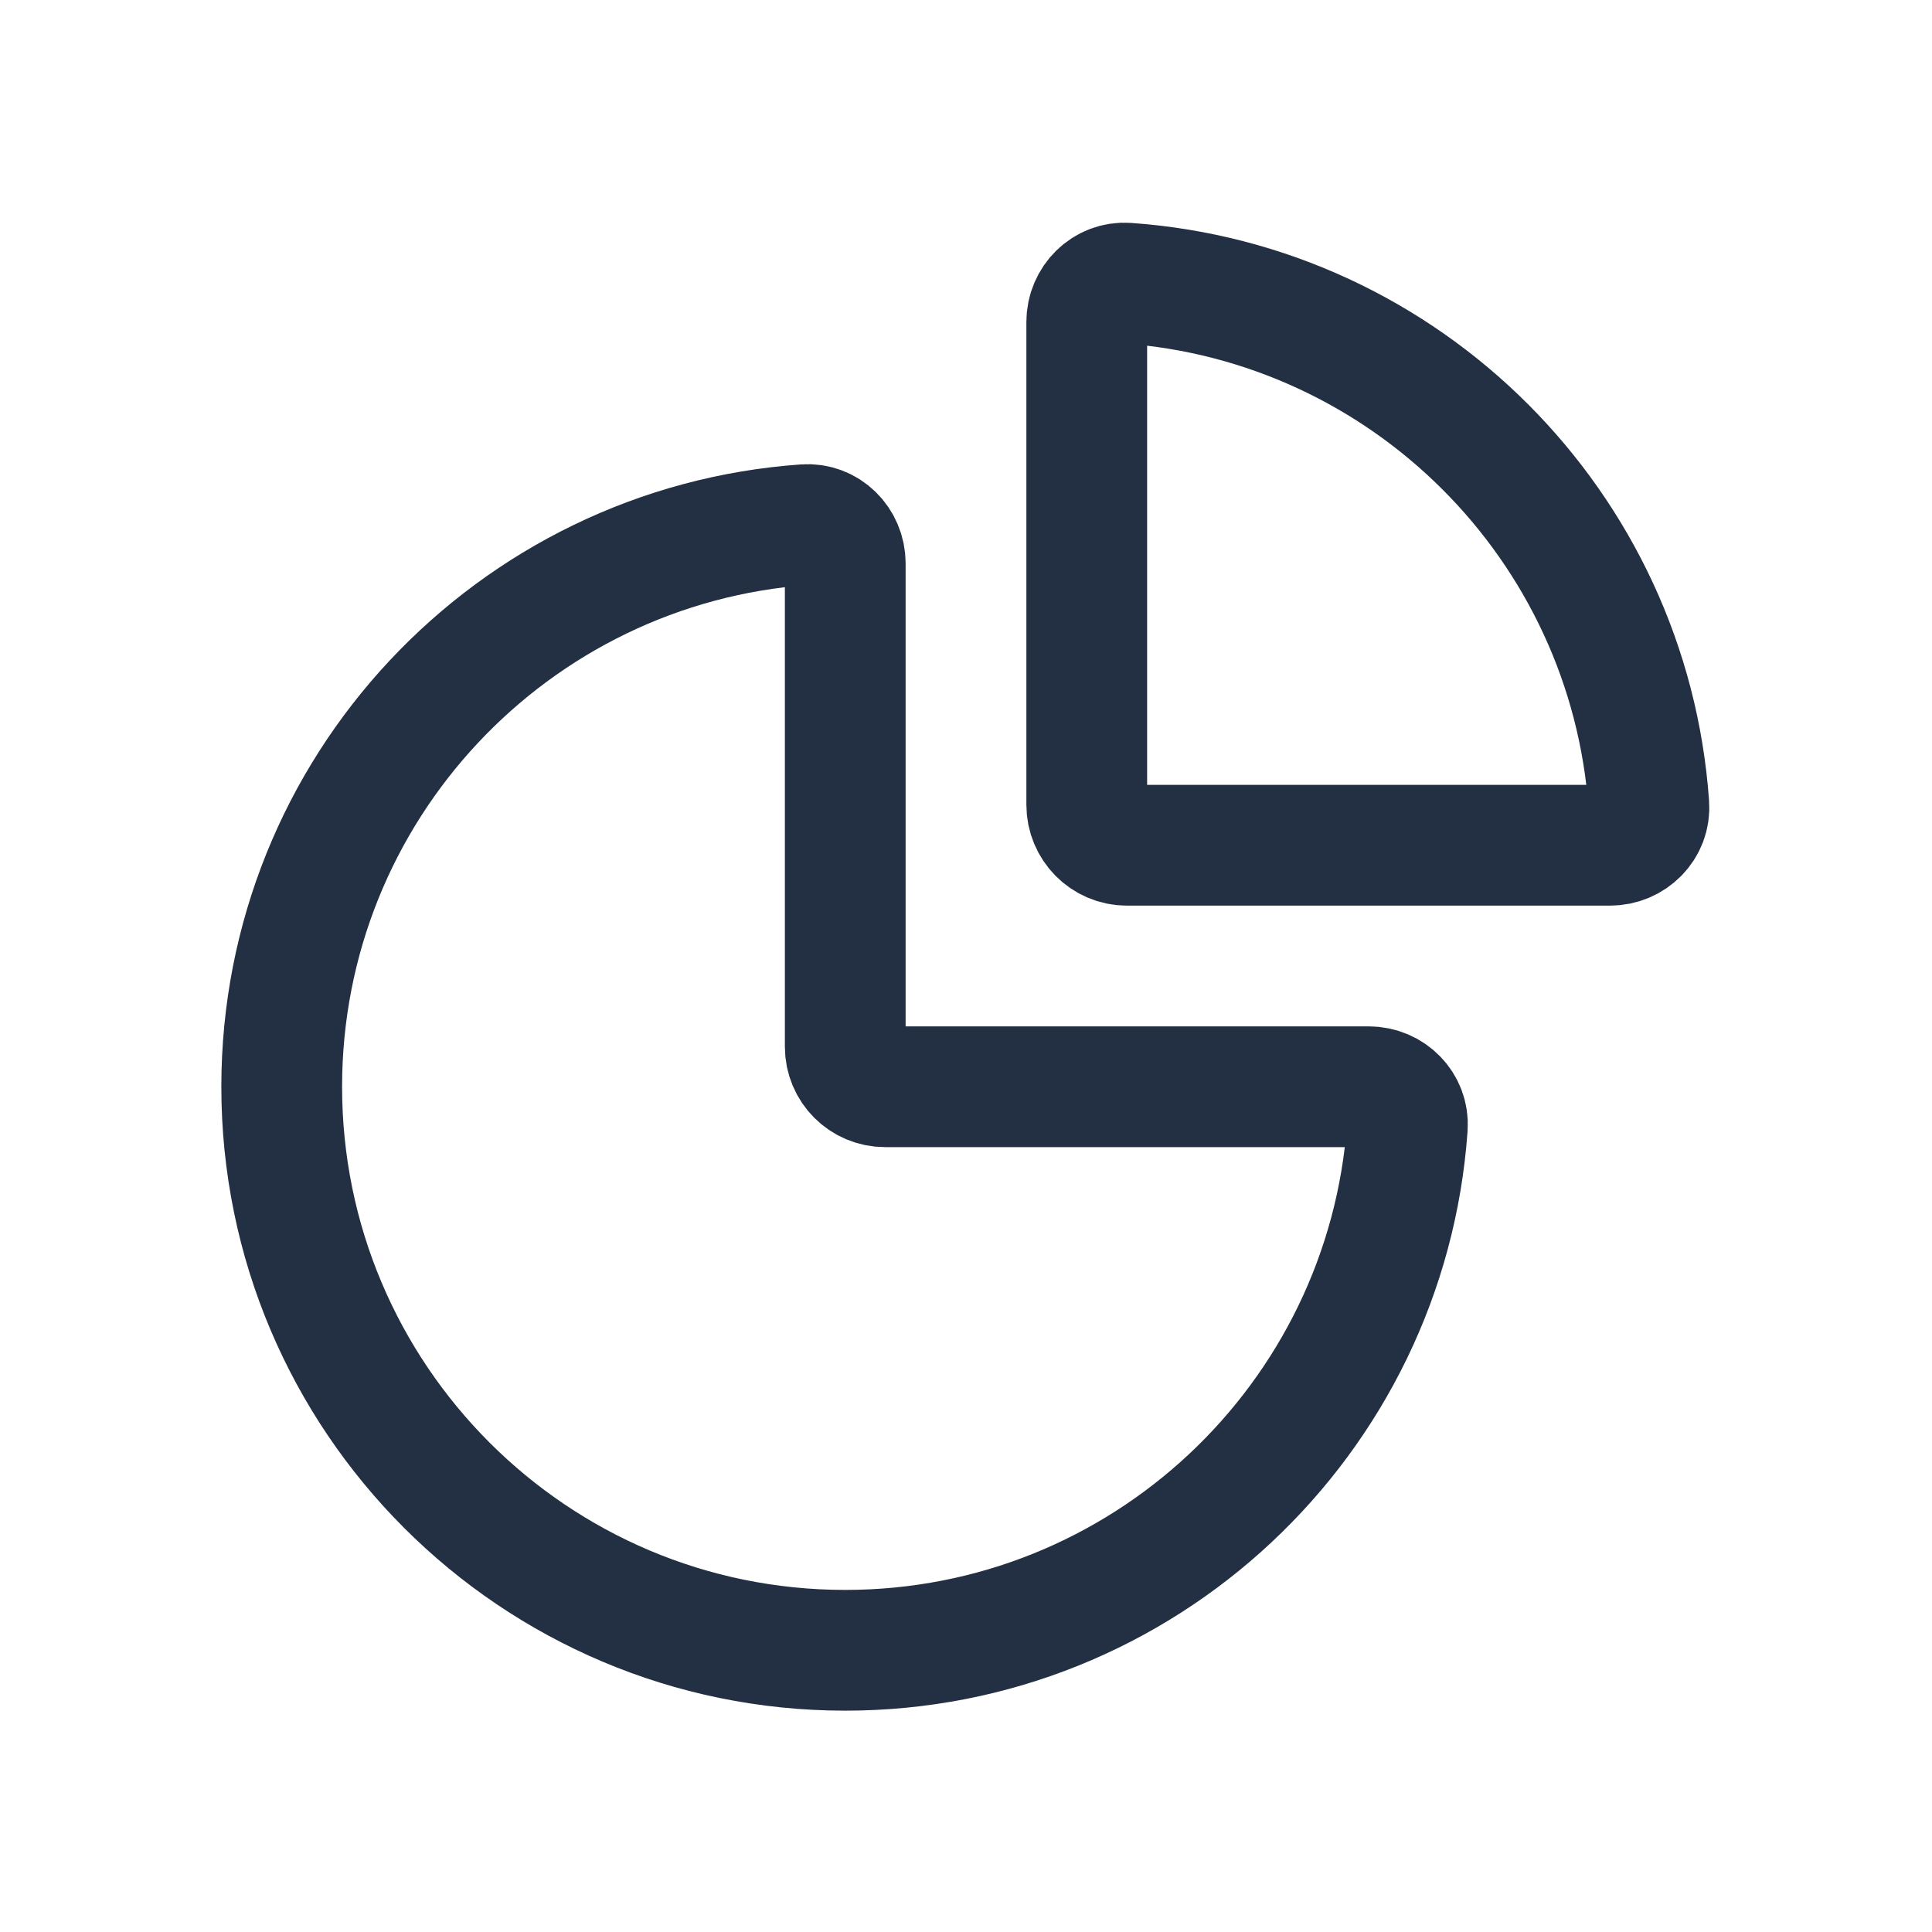
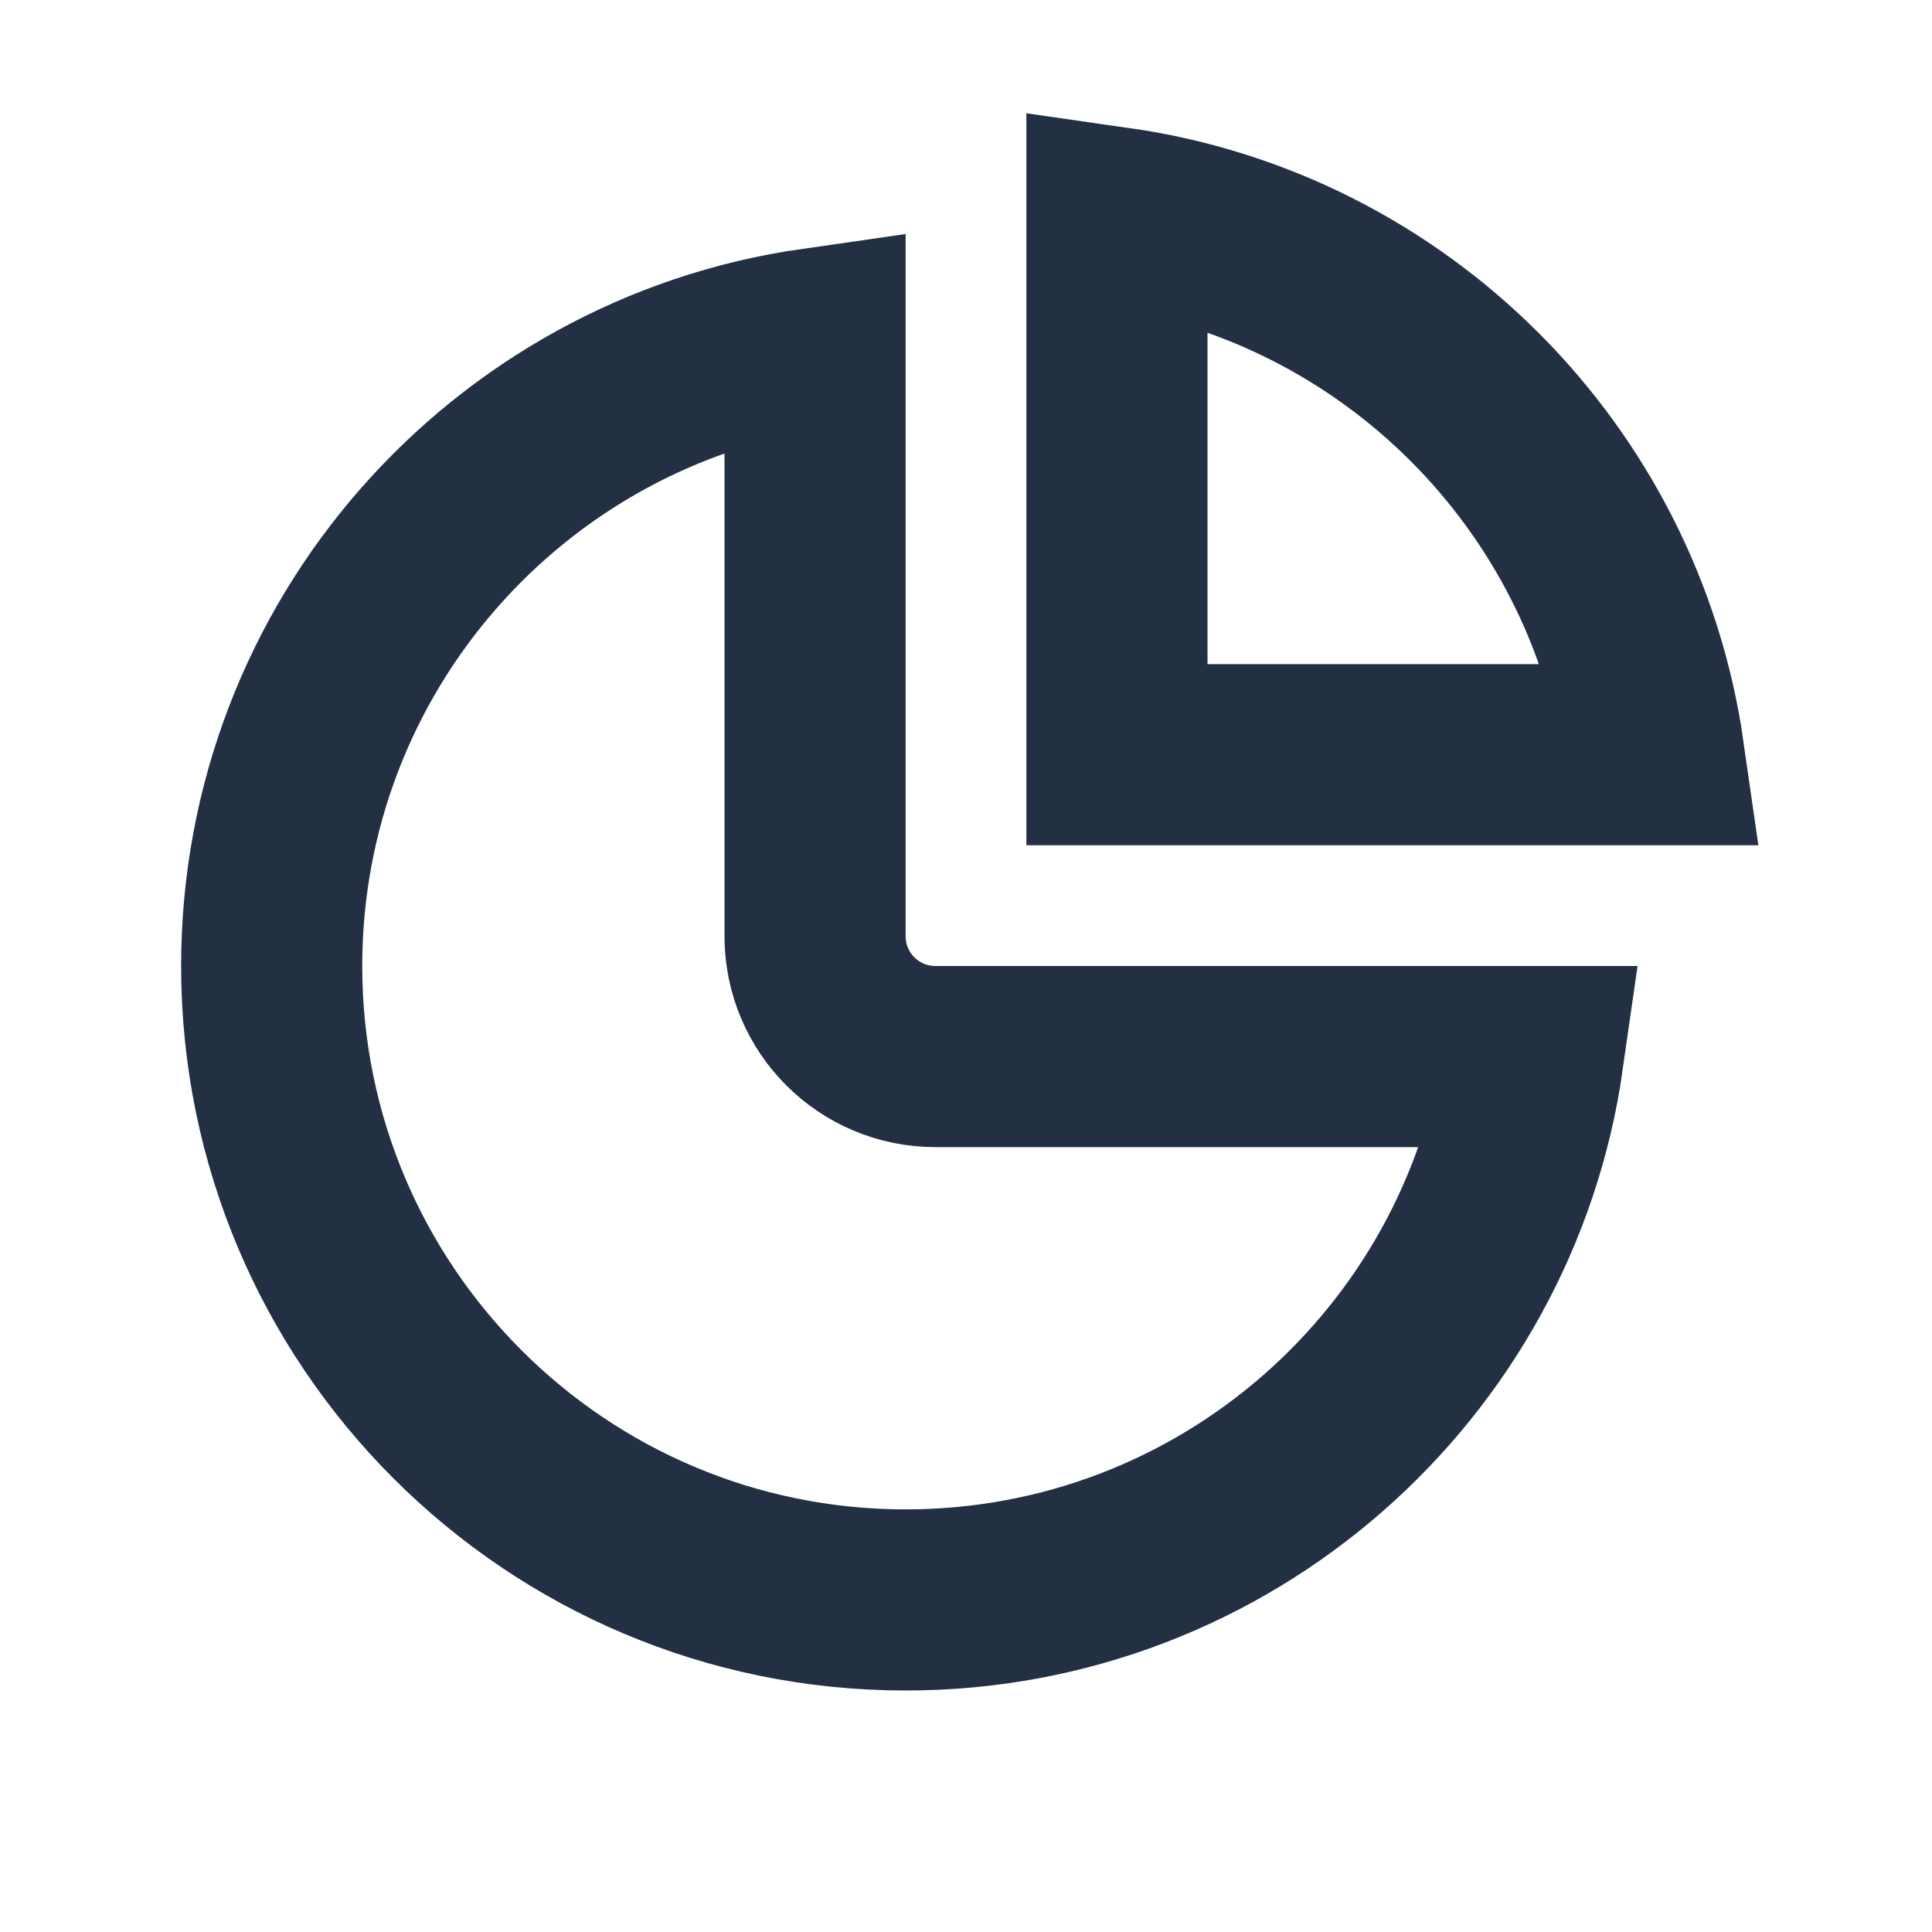
<svg xmlns="http://www.w3.org/2000/svg" width="16" height="16" viewBox="0 0 16 16" fill="none">
-   <path d="M11.335 9C11.519 9 11.668 9.15 11.655 9.333C11.484 11.755 9.465 13.667 7 13.667C4.423 13.667 2.333 11.577 2.333 9C2.333 6.535 4.245 4.516 6.667 4.345C6.85 4.332 7 4.482 7 4.666C7 5.682 7 7.84 7 8.668C7 8.852 7.147 9 7.331 9C8.176 9 10.409 9 11.335 9Z" stroke="#233043" stroke-linecap="round" stroke-linejoin="round" />
-   <path d="M13.655 6.667C13.668 6.85 13.517 7 13.333 7C11.513 7 9.981 7 9.332 7C9.148 7 9 6.849 9 6.665C9 4.553 9 3.917 9 2.667C9 2.483 9.15 2.332 9.333 2.345C11.645 2.508 13.492 4.355 13.655 6.667Z" stroke="#233043" stroke-linecap="round" stroke-linejoin="round" />
+   <path d="M12.693 8.75H12.697C12.334 11.294 10.145 13.25 7.5 13.25C4.601 13.25 2.25 10.899 2.25 8C2.25 5.355 4.206 3.167 6.75 2.803V2.811V2.819V2.828V2.837V2.846V2.855V2.865V2.874V2.883V2.892V2.901V2.91V2.919V2.929V2.938V2.947V2.957V2.966V2.975V2.985V2.994V3.004V3.013V3.022V3.032V3.042V3.051V3.061V3.07V3.08V3.089V3.099V3.109V3.119V3.128V3.138V3.148V3.158V3.167V3.177V3.187V3.197V3.207V3.217V3.227V3.237V3.247V3.257V3.267V3.277V3.287V3.297V3.307V3.317V3.327V3.337V3.348V3.358V3.368V3.378V3.389V3.399V3.409V3.419V3.43V3.44V3.45V3.461V3.471V3.482V3.492V3.502V3.513V3.523V3.534V3.544V3.555V3.566V3.576V3.587V3.597V3.608V3.618V3.629V3.64V3.65V3.661V3.672V3.683V3.693V3.704V3.715V3.726V3.736V3.747V3.758V3.769V3.78V3.79V3.801V3.812V3.823V3.834V3.845V3.856V3.867V3.878V3.889V3.9V3.911V3.922V3.933V3.944V3.955V3.966V3.977V3.988V3.999V4.01V4.021V4.032V4.043V4.054V4.066V4.077V4.088V4.099V4.11V4.121V4.133V4.144V4.155V4.166V4.177V4.189V4.2V4.211V4.222V4.234V4.245V4.256V4.268V4.279V4.29V4.301V4.313V4.324V4.335V4.347V4.358V4.369V4.381V4.392V4.404V4.415V4.426V4.438V4.449V4.46V4.472V4.483V4.495V4.506V4.517V4.529V4.54V4.552V4.563V4.575V4.586V4.597V4.609V4.62V4.632V4.643V4.655V4.666V4.678V4.689V4.701V4.712V4.723V4.735V4.746V4.758V4.769V4.781V4.792V4.804V4.815V4.827V4.838V4.85V4.861V4.873V4.884V4.896V4.907V4.919V4.93V4.942V4.953V4.965V4.976V4.987V4.999V5.01V5.022V5.033V5.045V5.056V5.068V5.079V5.091V5.102V5.114V5.125V5.136V5.148V5.159V5.171V5.182V5.194V5.205V5.216V5.228V5.239V5.251V5.262V5.273V5.285V5.296V5.308V5.319V5.33V5.342V5.353V5.364V5.376V5.387V5.398V5.41V5.421V5.432V5.444V5.455V5.466V5.478V5.489V5.5V5.511V5.523V5.534V5.545V5.556V5.568V5.579V5.59V5.601V5.612V5.624V5.635V5.646V5.657V5.668V5.679V5.69V5.702V5.713V5.724V5.735V5.746V5.757V5.768V5.779V5.79V5.801V5.812V5.823V5.834V5.845V5.856V5.867V5.878V5.889V5.9V5.911V5.922V5.932V5.943V5.954V5.965V5.976V5.987V5.997V6.008V6.019V6.03V6.04V6.051V6.062V6.073V6.083V6.094V6.105V6.115V6.126V6.136V6.147V6.158V6.168V6.179V6.189V6.2V6.21V6.221V6.231V6.242V6.252V6.262V6.273V6.283V6.293V6.304V6.314V6.324V6.335V6.345V6.355V6.365V6.376V6.386V6.396V6.406V6.416V6.426V6.437V6.447V6.457V6.467V6.477V6.487V6.497V6.507V6.517V6.527V6.536V6.546V6.556V6.566V6.576V6.586V6.595V6.605V6.615V6.625V6.634V6.644V6.654V6.663V6.673V6.682V6.692V6.701V6.711V6.72V6.73V6.739V6.749V6.758V6.767V6.777V6.786V6.795V6.805V6.814V6.823V6.832V6.841V6.85V6.86V6.869V6.878V6.887V6.896V6.905V6.914V6.923V6.932V6.94V6.949V6.958V6.967V6.976V6.984V6.993V7.002V7.01V7.019V7.028V7.036V7.045V7.053V7.062V7.07V7.079V7.087V7.095V7.104V7.112V7.12V7.129V7.137V7.145V7.153V7.161V7.169V7.177V7.186V7.194V7.202V7.209V7.217V7.225V7.233V7.241V7.249V7.257V7.264V7.272V7.28V7.287V7.295V7.302V7.31V7.317V7.325V7.332V7.34V7.347V7.354V7.362V7.369V7.376V7.383V7.391V7.398V7.405V7.412V7.419V7.426V7.433V7.44V7.447V7.454V7.46V7.467V7.474V7.481V7.487V7.494V7.5V7.507V7.514V7.52V7.526V7.533V7.539V7.546V7.552V7.558V7.564V7.571V7.577V7.583V7.589V7.595V7.601V7.607V7.613V7.619V7.625V7.63V7.636V7.642V7.647V7.653V7.659V7.664V7.67V7.675V7.681V7.686V7.691V7.697V7.702V7.707V7.712V7.718V7.723V7.728V7.733V7.738V7.743V7.748V7.752C6.75 8.307 7.198 8.75 7.748 8.75H7.753H7.758H7.763H7.768H7.773H7.778H7.784H7.789H7.794H7.799H7.805H7.81H7.816H7.821H7.827H7.832H7.838H7.843H7.849H7.855H7.861H7.867H7.872H7.878H7.884H7.89H7.896H7.902H7.908H7.915H7.921H7.927H7.933H7.94H7.946H7.952H7.959H7.965H7.972H7.978H7.985H7.991H7.998H8.005H8.011H8.018H8.025H8.032H8.039H8.046H8.052H8.059H8.066H8.073H8.081H8.088H8.095H8.102H8.109H8.117H8.124H8.131H8.139H8.146H8.153H8.161H8.168H8.176H8.183H8.191H8.199H8.206H8.214H8.222H8.23H8.237H8.245H8.253H8.261H8.269H8.277H8.285H8.293H8.301H8.309H8.317H8.325H8.334H8.342H8.35H8.358H8.367H8.375H8.383H8.392H8.4H8.409H8.417H8.426H8.434H8.443H8.452H8.46H8.469H8.478H8.486H8.495H8.504H8.513H8.521H8.53H8.539H8.548H8.557H8.566H8.575H8.584H8.593H8.602H8.611H8.62H8.63H8.639H8.648H8.657H8.667H8.676H8.685H8.695H8.704H8.713H8.723H8.732H8.742H8.751H8.761H8.77H8.78H8.789H8.799H8.809H8.818H8.828H8.838H8.847H8.857H8.867H8.877H8.886H8.896H8.906H8.916H8.926H8.936H8.946H8.956H8.966H8.976H8.986H8.996H9.006H9.016H9.026H9.036H9.046H9.057H9.067H9.077H9.087H9.098H9.108H9.118H9.128H9.139H9.149H9.159H9.17H9.18H9.191H9.201H9.212H9.222H9.232H9.243H9.254H9.264H9.275H9.285H9.296H9.306H9.317H9.328H9.338H9.349H9.36H9.37H9.381H9.392H9.403H9.413H9.424H9.435H9.446H9.456H9.467H9.478H9.489H9.5H9.511H9.522H9.533H9.544H9.554H9.565H9.576H9.587H9.598H9.609H9.62H9.631H9.642H9.653H9.665H9.676H9.687H9.698H9.709H9.72H9.731H9.742H9.753H9.765H9.776H9.787H9.798H9.809H9.821H9.832H9.843H9.854H9.865H9.877H9.888H9.899H9.911H9.922H9.933H9.944H9.956H9.967H9.978H9.99H10.001H10.012H10.024H10.035H10.046H10.058H10.069H10.081H10.092H10.103H10.115H10.126H10.138H10.149H10.161H10.172H10.183H10.195H10.206H10.218H10.229H10.241H10.252H10.264H10.275H10.287H10.298H10.309H10.321H10.332H10.344H10.355H10.367H10.378H10.39H10.401H10.413H10.424H10.436H10.447H10.459H10.47H10.482H10.493H10.505H10.516H10.528H10.539H10.551H10.562H10.574H10.585H10.597H10.608H10.62H10.632H10.643H10.655H10.666H10.678H10.689H10.7H10.712H10.723H10.735H10.746H10.758H10.77H10.781H10.793H10.804H10.815H10.827H10.838H10.85H10.861H10.873H10.884H10.896H10.907H10.918H10.93H10.941H10.953H10.964H10.976H10.987H10.998H11.01H11.021H11.033H11.044H11.055H11.067H11.078H11.089H11.101H11.112H11.123H11.135H11.146H11.157H11.169H11.18H11.191H11.203H11.214H11.225H11.236H11.248H11.259H11.27H11.281H11.293H11.304H11.315H11.326H11.337H11.348H11.36H11.371H11.382H11.393H11.404H11.415H11.426H11.437H11.448H11.46H11.47H11.482H11.492H11.504H11.514H11.525H11.537H11.547H11.558H11.569H11.58H11.591H11.602H11.613H11.624H11.635H11.645H11.656H11.667H11.678H11.689H11.699H11.71H11.721H11.732H11.742H11.753H11.764H11.774H11.785H11.796H11.806H11.817H11.827H11.838H11.848H11.859H11.87H11.88H11.89H11.901H11.911H11.922H11.932H11.943H11.953H11.963H11.974H11.984H11.994H12.004H12.015H12.025H12.035H12.045H12.056H12.066H12.076H12.086H12.096H12.106H12.116H12.126H12.136H12.146H12.156H12.166H12.176H12.186H12.196H12.206H12.216H12.225H12.235H12.245H12.255H12.264H12.274H12.284H12.293H12.303H12.313H12.322H12.332H12.341H12.351H12.36H12.37H12.379H12.389H12.398H12.408H12.417H12.426H12.435H12.445H12.454H12.463H12.472H12.482H12.491H12.5H12.509H12.518H12.527H12.536H12.545H12.554H12.563H12.572H12.581H12.589H12.598H12.607H12.616H12.625H12.633H12.642H12.651H12.659H12.668H12.676H12.685H12.693Z" stroke="#233043" stroke-width="1.5" />
+   <path d="M9.25 1.803C11.549 2.132 13.368 3.951 13.697 6.25H13.693H13.681H13.67H13.659H13.647H13.636H13.625H13.614H13.602H13.591H13.58H13.568H13.557H13.546H13.535H13.523H13.512H13.501H13.49H13.479H13.467H13.456H13.445H13.434H13.423H13.412H13.4H13.389H13.378H13.367H13.356H13.345H13.334H13.322H13.311H13.3H13.289H13.278H13.267H13.256H13.245H13.234H13.223H13.212H13.201H13.19H13.179H13.168H13.157H13.146H13.135H13.124H13.113H13.102H13.091H13.08H13.069H13.058H13.047H13.036H13.025H13.015H13.004H12.993H12.982H12.971H12.96H12.949H12.938H12.928H12.917H12.906H12.895H12.884H12.874H12.863H12.852H12.841H12.831H12.82H12.809H12.798H12.788H12.777H12.766H12.756H12.745H12.734H12.724H12.713H12.702H12.692H12.681H12.67H12.66H12.649H12.639H12.628H12.617H12.607H12.596H12.586H12.575H12.565H12.554H12.543H12.533H12.523H12.512H12.502H12.491H12.48H12.47H12.46H12.449H12.439H12.428H12.418H12.408H12.397H12.387H12.376H12.366H12.356H12.345H12.335H12.325H12.314H12.304H12.294H12.283H12.273H12.263H12.252H12.242H12.232H12.222H12.211H12.201H12.191H12.181H12.171H12.161H12.15H12.14H12.13H12.12H12.11H12.1H12.089H12.079H12.069H12.059H12.049H12.039H12.029H12.019H12.009H11.999H11.989H11.979H11.969H11.959H11.949H11.939H11.929H11.919H11.909H11.899H11.889H11.879H11.869H11.86H11.85H11.84H11.83H11.82H11.81H11.8H11.791H11.781H11.771H11.761H11.752H11.742H11.732H11.722H11.713H11.703H11.693H11.683H11.674H11.664H11.654H11.645H11.635H11.625H11.616H11.606H11.597H11.587H11.577H11.568H11.558H11.549H11.539H11.53H11.52H11.511H11.501H11.492H11.482H11.473H11.463H11.454H11.444H11.435H11.425H11.416H11.407H11.397H11.388H11.379H11.369H11.36H11.351H11.341H11.332H11.323H11.313H11.304H11.295H11.286H11.277H11.267H11.258H11.249H11.24H11.231H11.221H11.212H11.203H11.194H11.185H11.176H11.167H11.158H11.149H11.139H11.13H11.121H11.112H11.103H11.094H11.085H11.076H11.068H11.059H11.05H11.041H11.032H11.023H11.014H11.005H10.996H10.987H10.979H10.97H10.961H10.952H10.943H10.934H10.926H10.917H10.908H10.9H10.891H10.882H10.873H10.865H10.856H10.847H10.839H10.83H10.822H10.813H10.804H10.796H10.787H10.779H10.77H10.762H10.753H10.745H10.736H10.728H10.719H10.711H10.702H10.694H10.685H10.677H10.669H10.66H10.652H10.643H10.635H10.627H10.618H10.61H10.602H10.594H10.585H10.577H10.569H10.561H10.553H10.544H10.536H10.528H10.52H10.512H10.504H10.495H10.487H10.479H10.471H10.463H10.455H10.447H10.439H10.431H10.423H10.415H10.407H10.399H10.391H10.383H10.375H10.367H10.36H10.352H10.344H10.336H10.328H10.32H10.312H10.305H10.297H10.289H10.281H10.274H10.266H10.258H10.251H10.243H10.235H10.227H10.22H10.212H10.205H10.197H10.189H10.182H10.174H10.167H10.159H10.152H10.144H10.137H10.129H10.122H10.114H10.107H10.1H10.092H10.085H10.077H10.07H10.063H10.055H10.048H10.041H10.033H10.026H10.019H10.012H10.005H9.997H9.99H9.983H9.976H9.969H9.961H9.954H9.947H9.94H9.933H9.926H9.919H9.912H9.905H9.898H9.891H9.884H9.877H9.87H9.863H9.856H9.849H9.842H9.835H9.829H9.822H9.815H9.808H9.801H9.795H9.788H9.781H9.774H9.768H9.761H9.754H9.748H9.741H9.734H9.728H9.721H9.714H9.708H9.701H9.695H9.688H9.682H9.675H9.669H9.662H9.656H9.649H9.643H9.636H9.63H9.624H9.617H9.611H9.605H9.598H9.592H9.586H9.58H9.573H9.567H9.561H9.555H9.548H9.542H9.536H9.53H9.524H9.518H9.512H9.506H9.499H9.493H9.487H9.481H9.475H9.469H9.463H9.458H9.452H9.446H9.44H9.434H9.428H9.422H9.416H9.411H9.405H9.399H9.393H9.387H9.382H9.376H9.37H9.365H9.359H9.353H9.348H9.342H9.336H9.331H9.325H9.32H9.314H9.309H9.303H9.298H9.292H9.287H9.281H9.276H9.271H9.265H9.26H9.254H9.25C9.25 6.25 9.25 6.249 9.25 6.249C9.25 6.25 9.25 6.25 9.25 6.25C9.25 6.25 9.25 6.249 9.25 6.248L9.25 1.803Z" stroke="#233043" stroke-width="1.5" />
</svg>
